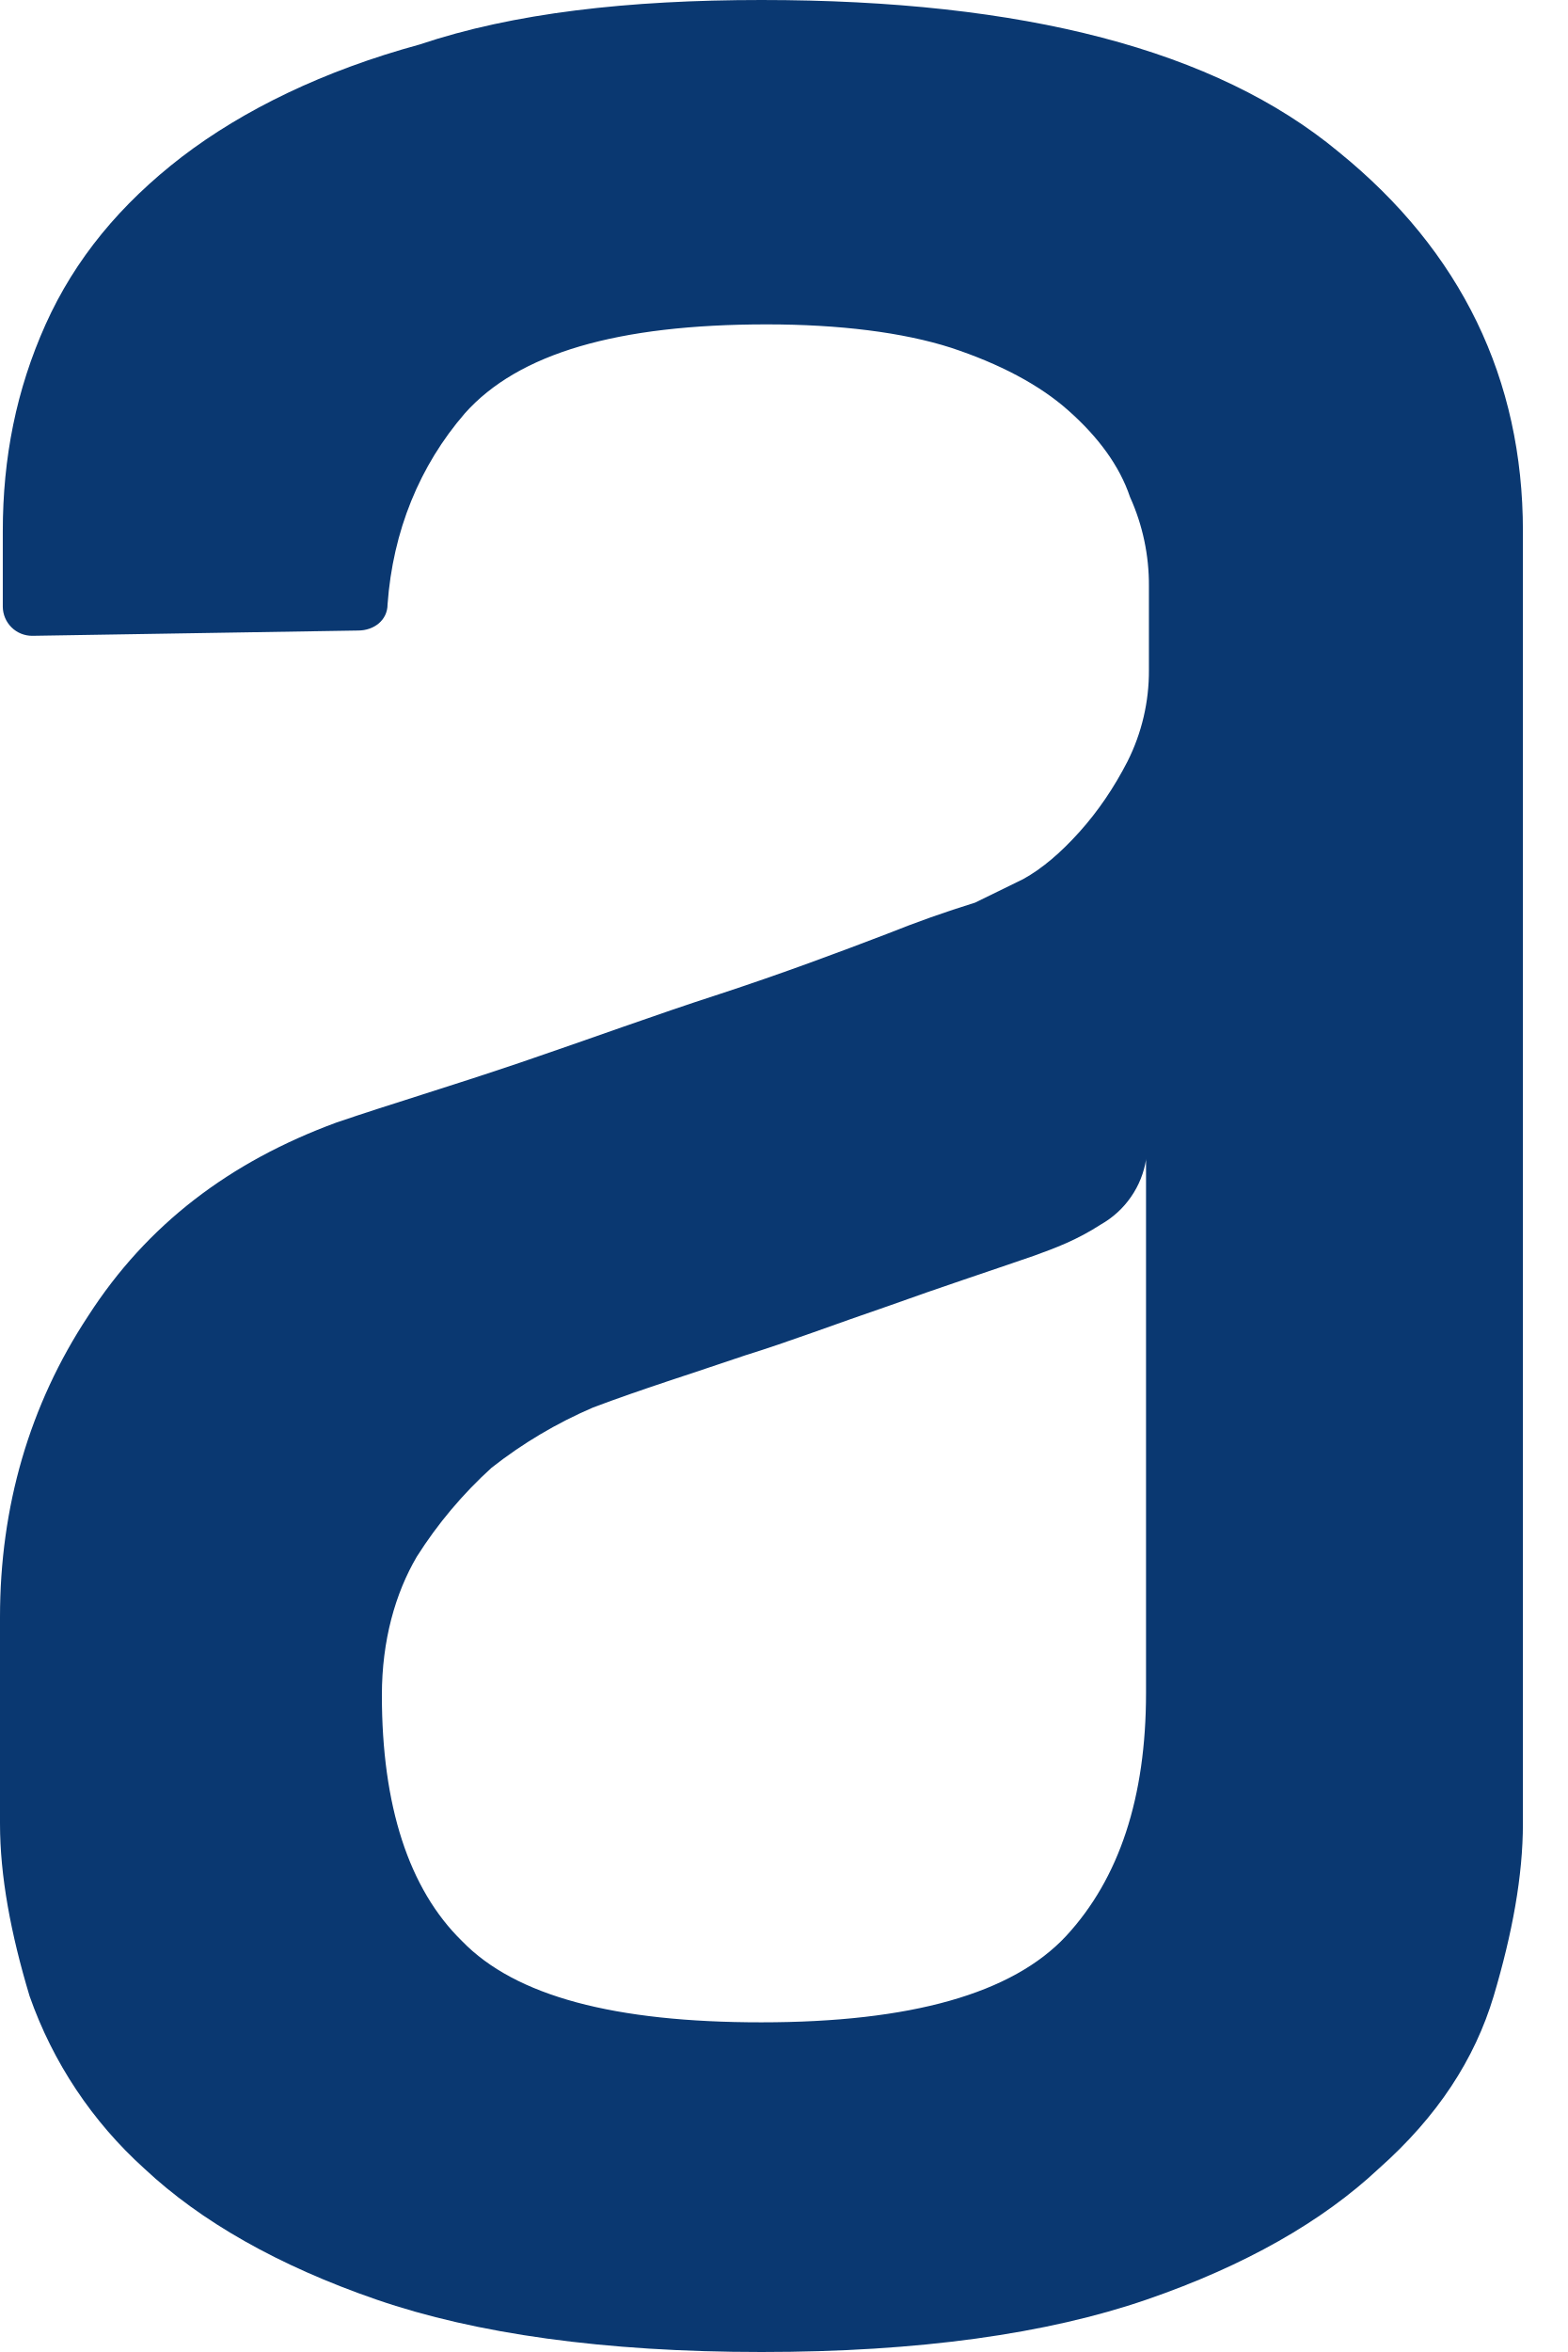
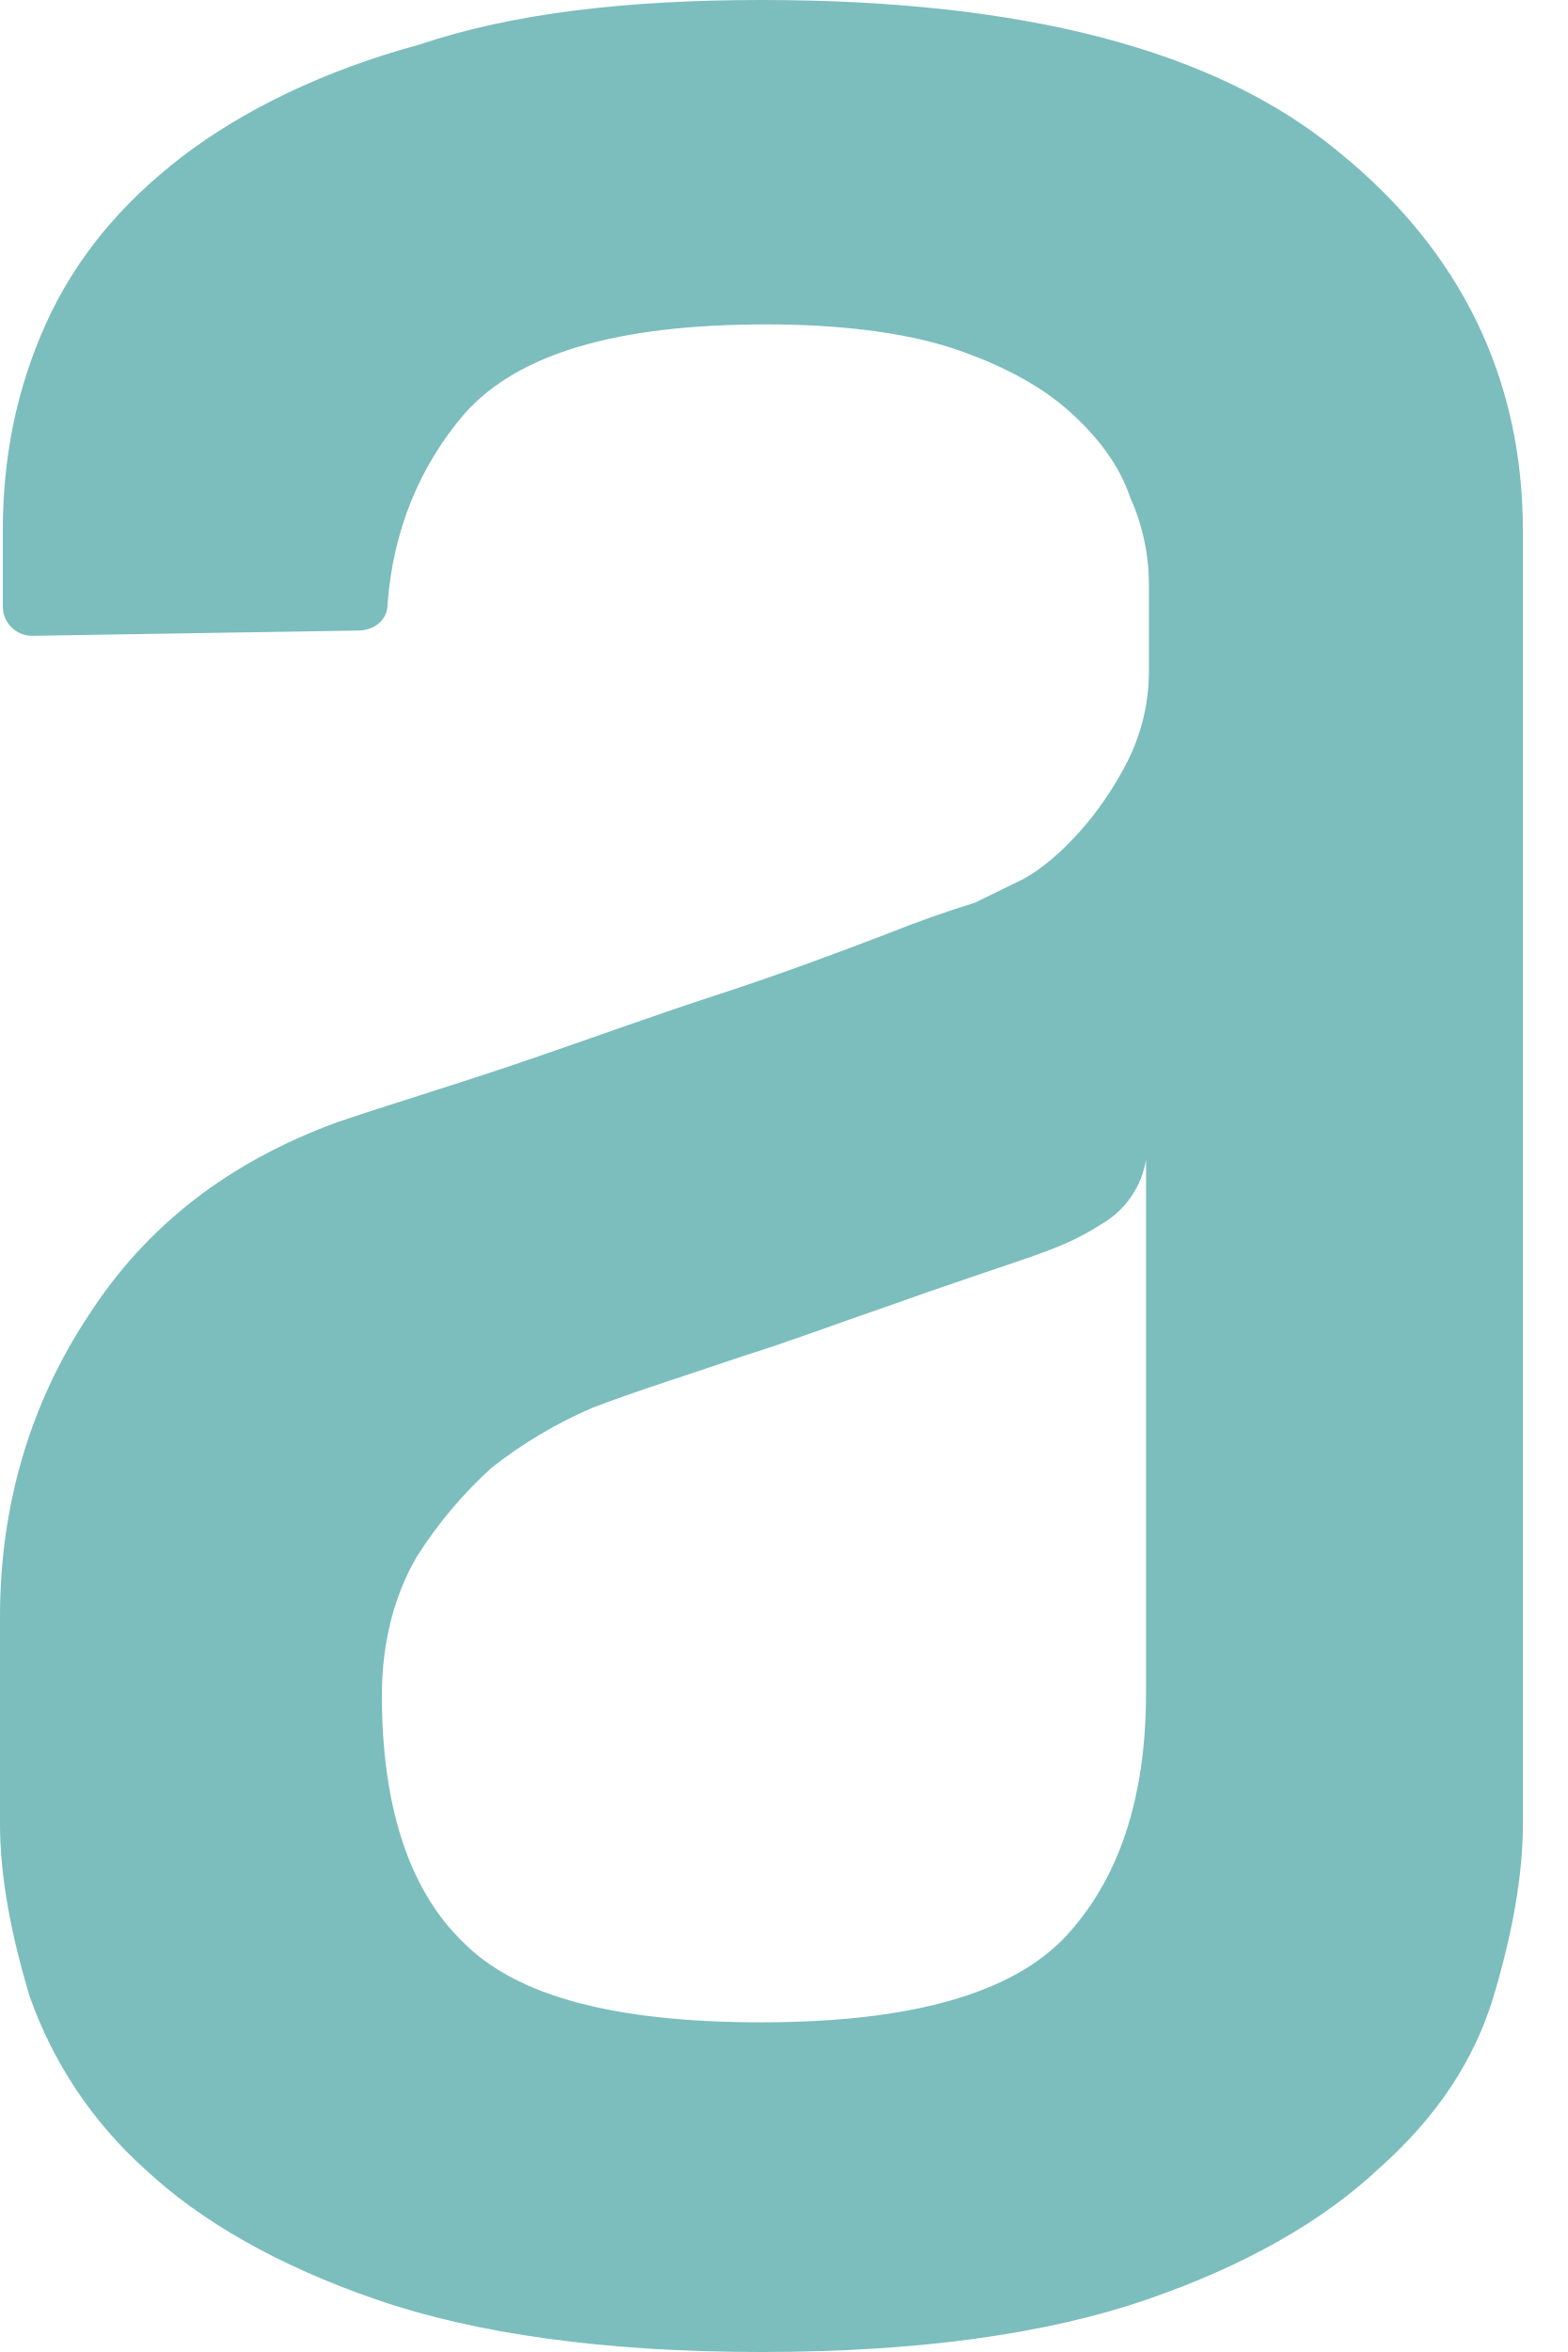
<svg xmlns="http://www.w3.org/2000/svg" width="32" height="48" viewBox="0 0 32 48" fill="none">
-   <path fill-rule="evenodd" clip-rule="evenodd" d="M23.396 23.653C23.352 23.931 23.247 24.196 23.086 24.427C22.926 24.659 22.715 24.851 22.47 24.99C21.977 25.309 21.545 25.468 21.108 25.627C20.177 25.949 19.197 26.27 18.161 26.643C17.069 27.016 16.089 27.389 15.215 27.659C14.125 28.031 13.089 28.353 12.104 28.725C11.363 29.043 10.667 29.456 10.034 29.954C9.446 30.488 8.932 31.098 8.507 31.77C8.07 32.515 7.795 33.477 7.795 34.597C7.795 36.842 8.34 38.549 9.433 39.616C10.523 40.74 12.544 41.272 15.539 41.272C18.593 41.272 20.666 40.686 21.761 39.511C22.848 38.336 23.393 36.683 23.393 34.549V23.653H23.396ZM15.541 0C20.889 0 24.815 1.016 27.322 3.098C29.831 5.129 31.086 7.741 31.086 10.837V37.215C31.086 38.282 30.87 39.457 30.489 40.737C30.104 42.023 29.343 43.195 28.142 44.259C26.998 45.331 25.417 46.239 23.398 46.933C21.38 47.627 18.763 48 15.544 48C12.33 48 9.708 47.627 7.692 46.933C5.677 46.239 4.093 45.331 2.949 44.259C1.885 43.3 1.078 42.089 0.604 40.737C0.219 39.459 0 38.284 0 37.217V33.001C0 30.756 0.599 28.674 1.8 26.856C3 24.99 4.689 23.709 6.872 22.907C7.962 22.535 9.217 22.162 10.633 21.681C12.053 21.198 13.359 20.717 14.67 20.293C15.981 19.863 17.125 19.434 18.105 19.059C18.696 18.822 19.296 18.609 19.904 18.421L20.887 17.94C21.272 17.727 21.65 17.405 22.033 16.979C22.414 16.555 22.74 16.074 23.015 15.539C23.306 14.96 23.456 14.32 23.452 13.672V11.963C23.456 11.336 23.325 10.716 23.067 10.145C22.851 9.502 22.414 8.916 21.815 8.384C21.216 7.849 20.395 7.422 19.416 7.098C18.434 6.782 17.128 6.62 15.652 6.62C12.598 6.62 10.579 7.212 9.489 8.435C8.564 9.505 8.019 10.839 7.911 12.333C7.911 12.654 7.638 12.868 7.309 12.868L0.658 12.976C0.5 12.976 0.348 12.915 0.236 12.804C0.123 12.693 0.059 12.542 0.057 12.384V10.842C0.057 9.343 0.332 7.955 0.931 6.62C1.532 5.283 2.46 4.165 3.712 3.201C4.967 2.242 6.605 1.442 8.566 0.908C10.477 0.265 12.821 0 15.547 0H15.541Z" fill="#0A3871" />
+   <path fill-rule="evenodd" clip-rule="evenodd" d="M23.396 23.653C23.352 23.931 23.247 24.196 23.086 24.427C22.926 24.659 22.715 24.851 22.47 24.99C21.977 25.309 21.545 25.468 21.108 25.627C20.177 25.949 19.197 26.27 18.161 26.643C17.069 27.016 16.089 27.389 15.215 27.659C14.125 28.031 13.089 28.353 12.104 28.725C11.363 29.043 10.667 29.456 10.034 29.954C9.446 30.488 8.932 31.098 8.507 31.77C8.07 32.515 7.795 33.477 7.795 34.597C7.795 36.842 8.34 38.549 9.433 39.616C10.523 40.74 12.544 41.272 15.539 41.272C18.593 41.272 20.666 40.686 21.761 39.511C22.848 38.336 23.393 36.683 23.393 34.549V23.653H23.396ZM15.541 0C20.889 0 24.815 1.016 27.322 3.098C29.831 5.129 31.086 7.741 31.086 10.837V37.215C31.086 38.282 30.87 39.457 30.489 40.737C30.104 42.023 29.343 43.195 28.142 44.259C26.998 45.331 25.417 46.239 23.398 46.933C21.38 47.627 18.763 48 15.544 48C12.33 48 9.708 47.627 7.692 46.933C5.677 46.239 4.093 45.331 2.949 44.259C1.885 43.3 1.078 42.089 0.604 40.737C0.219 39.459 0 38.284 0 37.217V33.001C0 30.756 0.599 28.674 1.8 26.856C3 24.99 4.689 23.709 6.872 22.907C7.962 22.535 9.217 22.162 10.633 21.681C12.053 21.198 13.359 20.717 14.67 20.293C15.981 19.863 17.125 19.434 18.105 19.059C18.696 18.822 19.296 18.609 19.904 18.421L20.887 17.94C21.272 17.727 21.65 17.405 22.033 16.979C22.414 16.555 22.74 16.074 23.015 15.539C23.306 14.96 23.456 14.32 23.452 13.672V11.963C23.456 11.336 23.325 10.716 23.067 10.145C22.851 9.502 22.414 8.916 21.815 8.384C21.216 7.849 20.395 7.422 19.416 7.098C18.434 6.782 17.128 6.62 15.652 6.62C12.598 6.62 10.579 7.212 9.489 8.435C8.564 9.505 8.019 10.839 7.911 12.333C7.911 12.654 7.638 12.868 7.309 12.868L0.658 12.976C0.5 12.976 0.348 12.915 0.236 12.804C0.123 12.693 0.059 12.542 0.057 12.384V10.842C0.057 9.343 0.332 7.955 0.931 6.62C1.532 5.283 2.46 4.165 3.712 3.201C4.967 2.242 6.605 1.442 8.566 0.908C10.477 0.265 12.821 0 15.547 0H15.541Z" fill="#7cbdbd" />
</svg>
